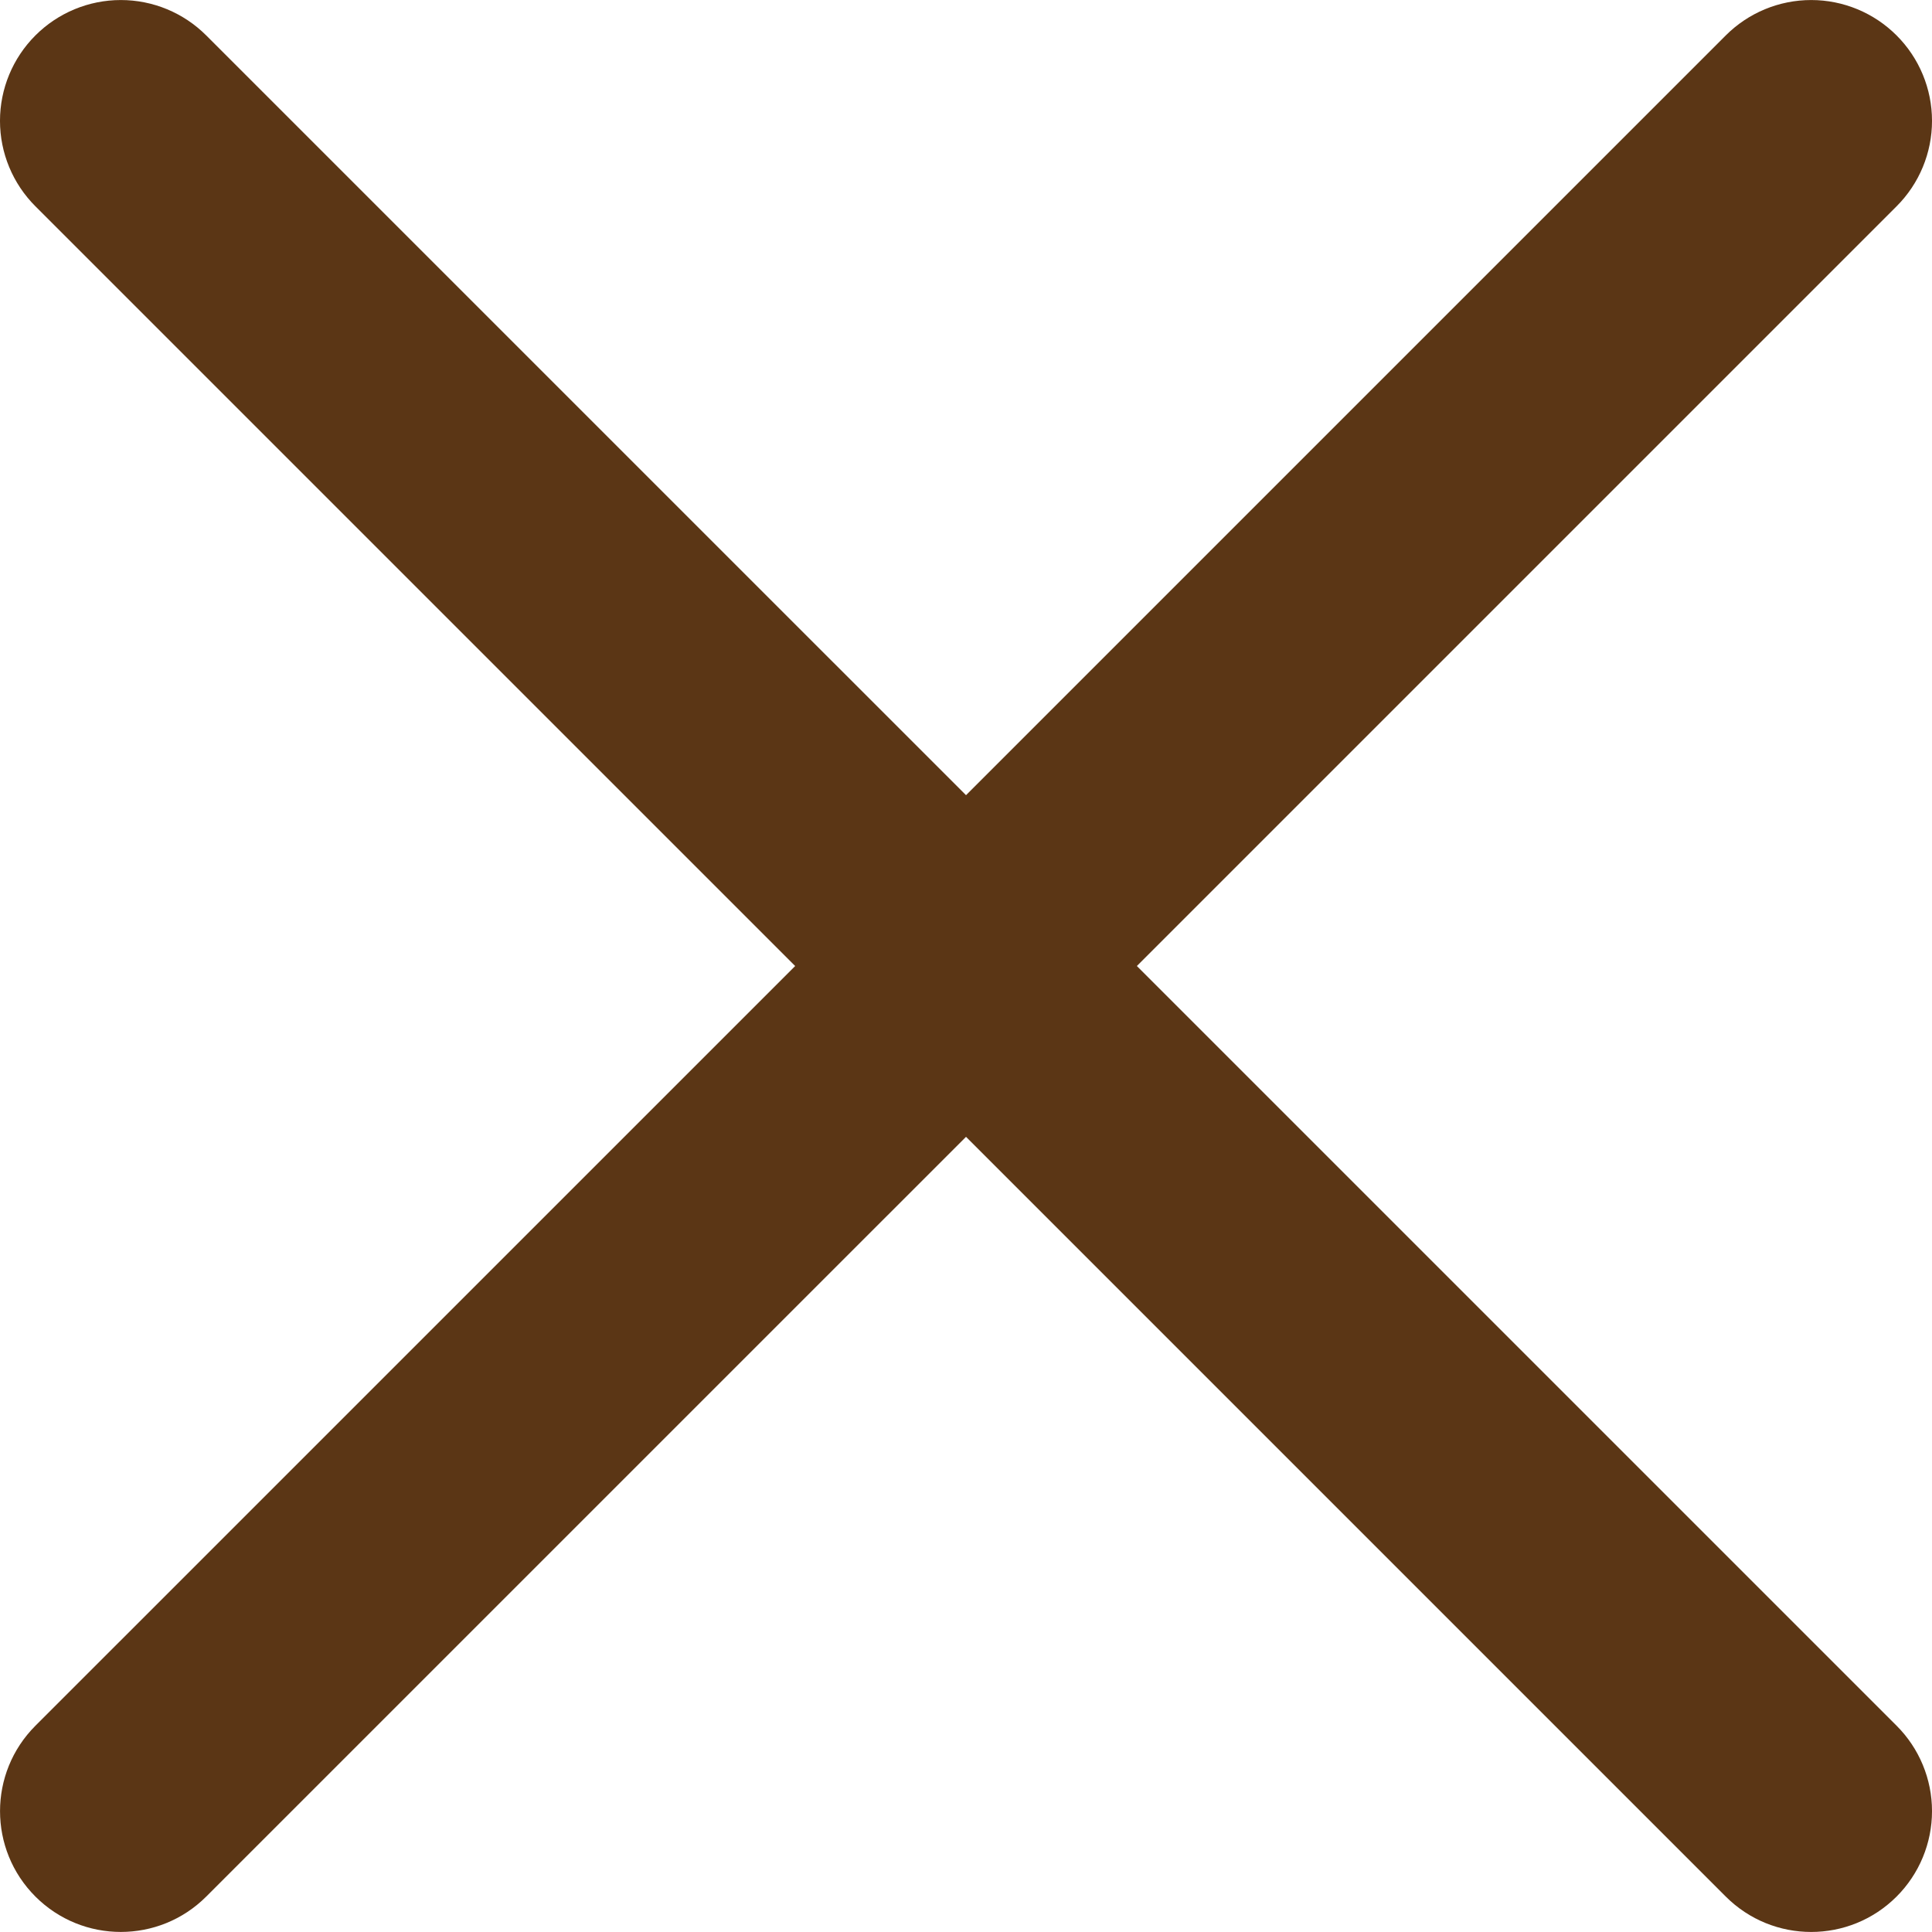
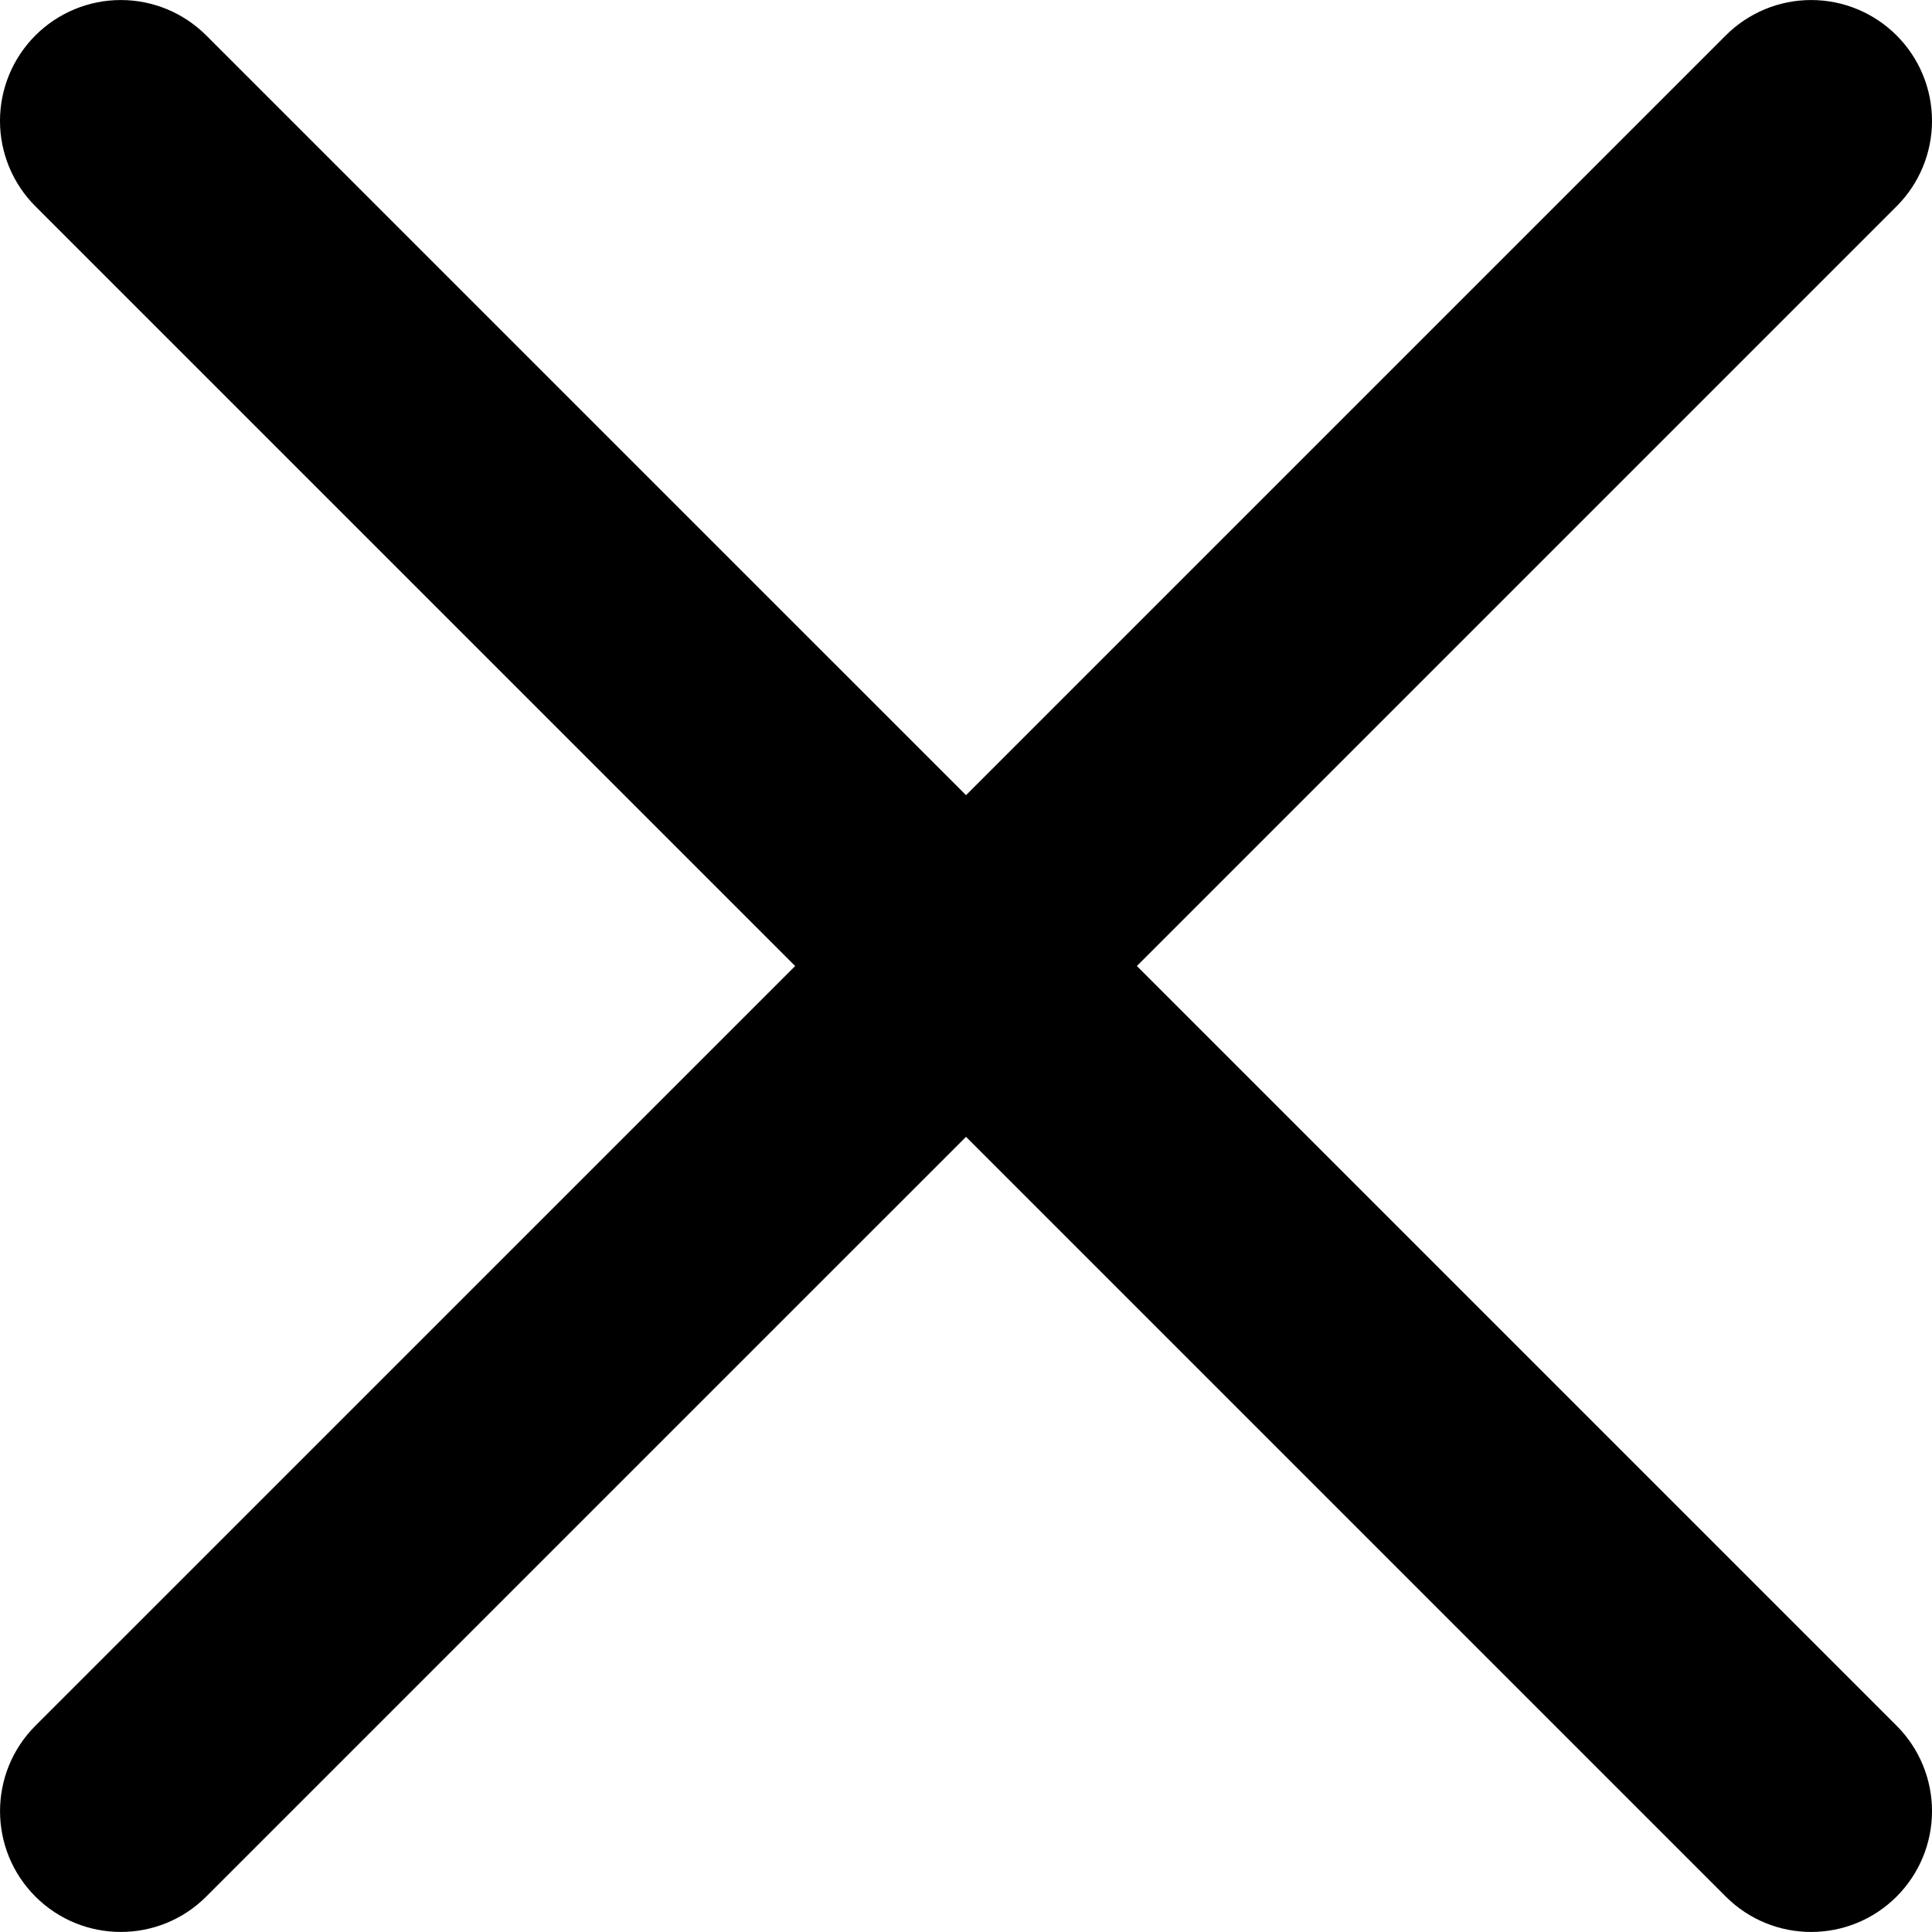
<svg xmlns="http://www.w3.org/2000/svg" viewBox="0 0 47.971 47.971" width="512" height="512">
-   <path d="M28.228 23.986L47.092 5.122a2.998 2.998 0 0 0 0-4.242 2.998 2.998 0 0 0-4.242 0L23.986 19.744 5.121.88a2.998 2.998 0 0 0-4.242 0 2.998 2.998 0 0 0 0 4.242l18.865 18.864L.879 42.85a2.998 2.998 0 1 0 4.242 4.241l18.865-18.864L42.85 47.091c.586.586 1.354.879 2.121.879s1.535-.293 2.121-.879a2.998 2.998 0 0 0 0-4.242L28.228 23.986z" fill="#5B3615" />
+   <path d="M28.228 23.986L47.092 5.122a2.998 2.998 0 0 0 0-4.242 2.998 2.998 0 0 0-4.242 0L23.986 19.744 5.121.88a2.998 2.998 0 0 0-4.242 0 2.998 2.998 0 0 0 0 4.242l18.865 18.864L.879 42.85a2.998 2.998 0 1 0 4.242 4.241l18.865-18.864L42.85 47.091c.586.586 1.354.879 2.121.879s1.535-.293 2.121-.879a2.998 2.998 0 0 0 0-4.242L28.228 23.986z" fill="#000" />
</svg>
